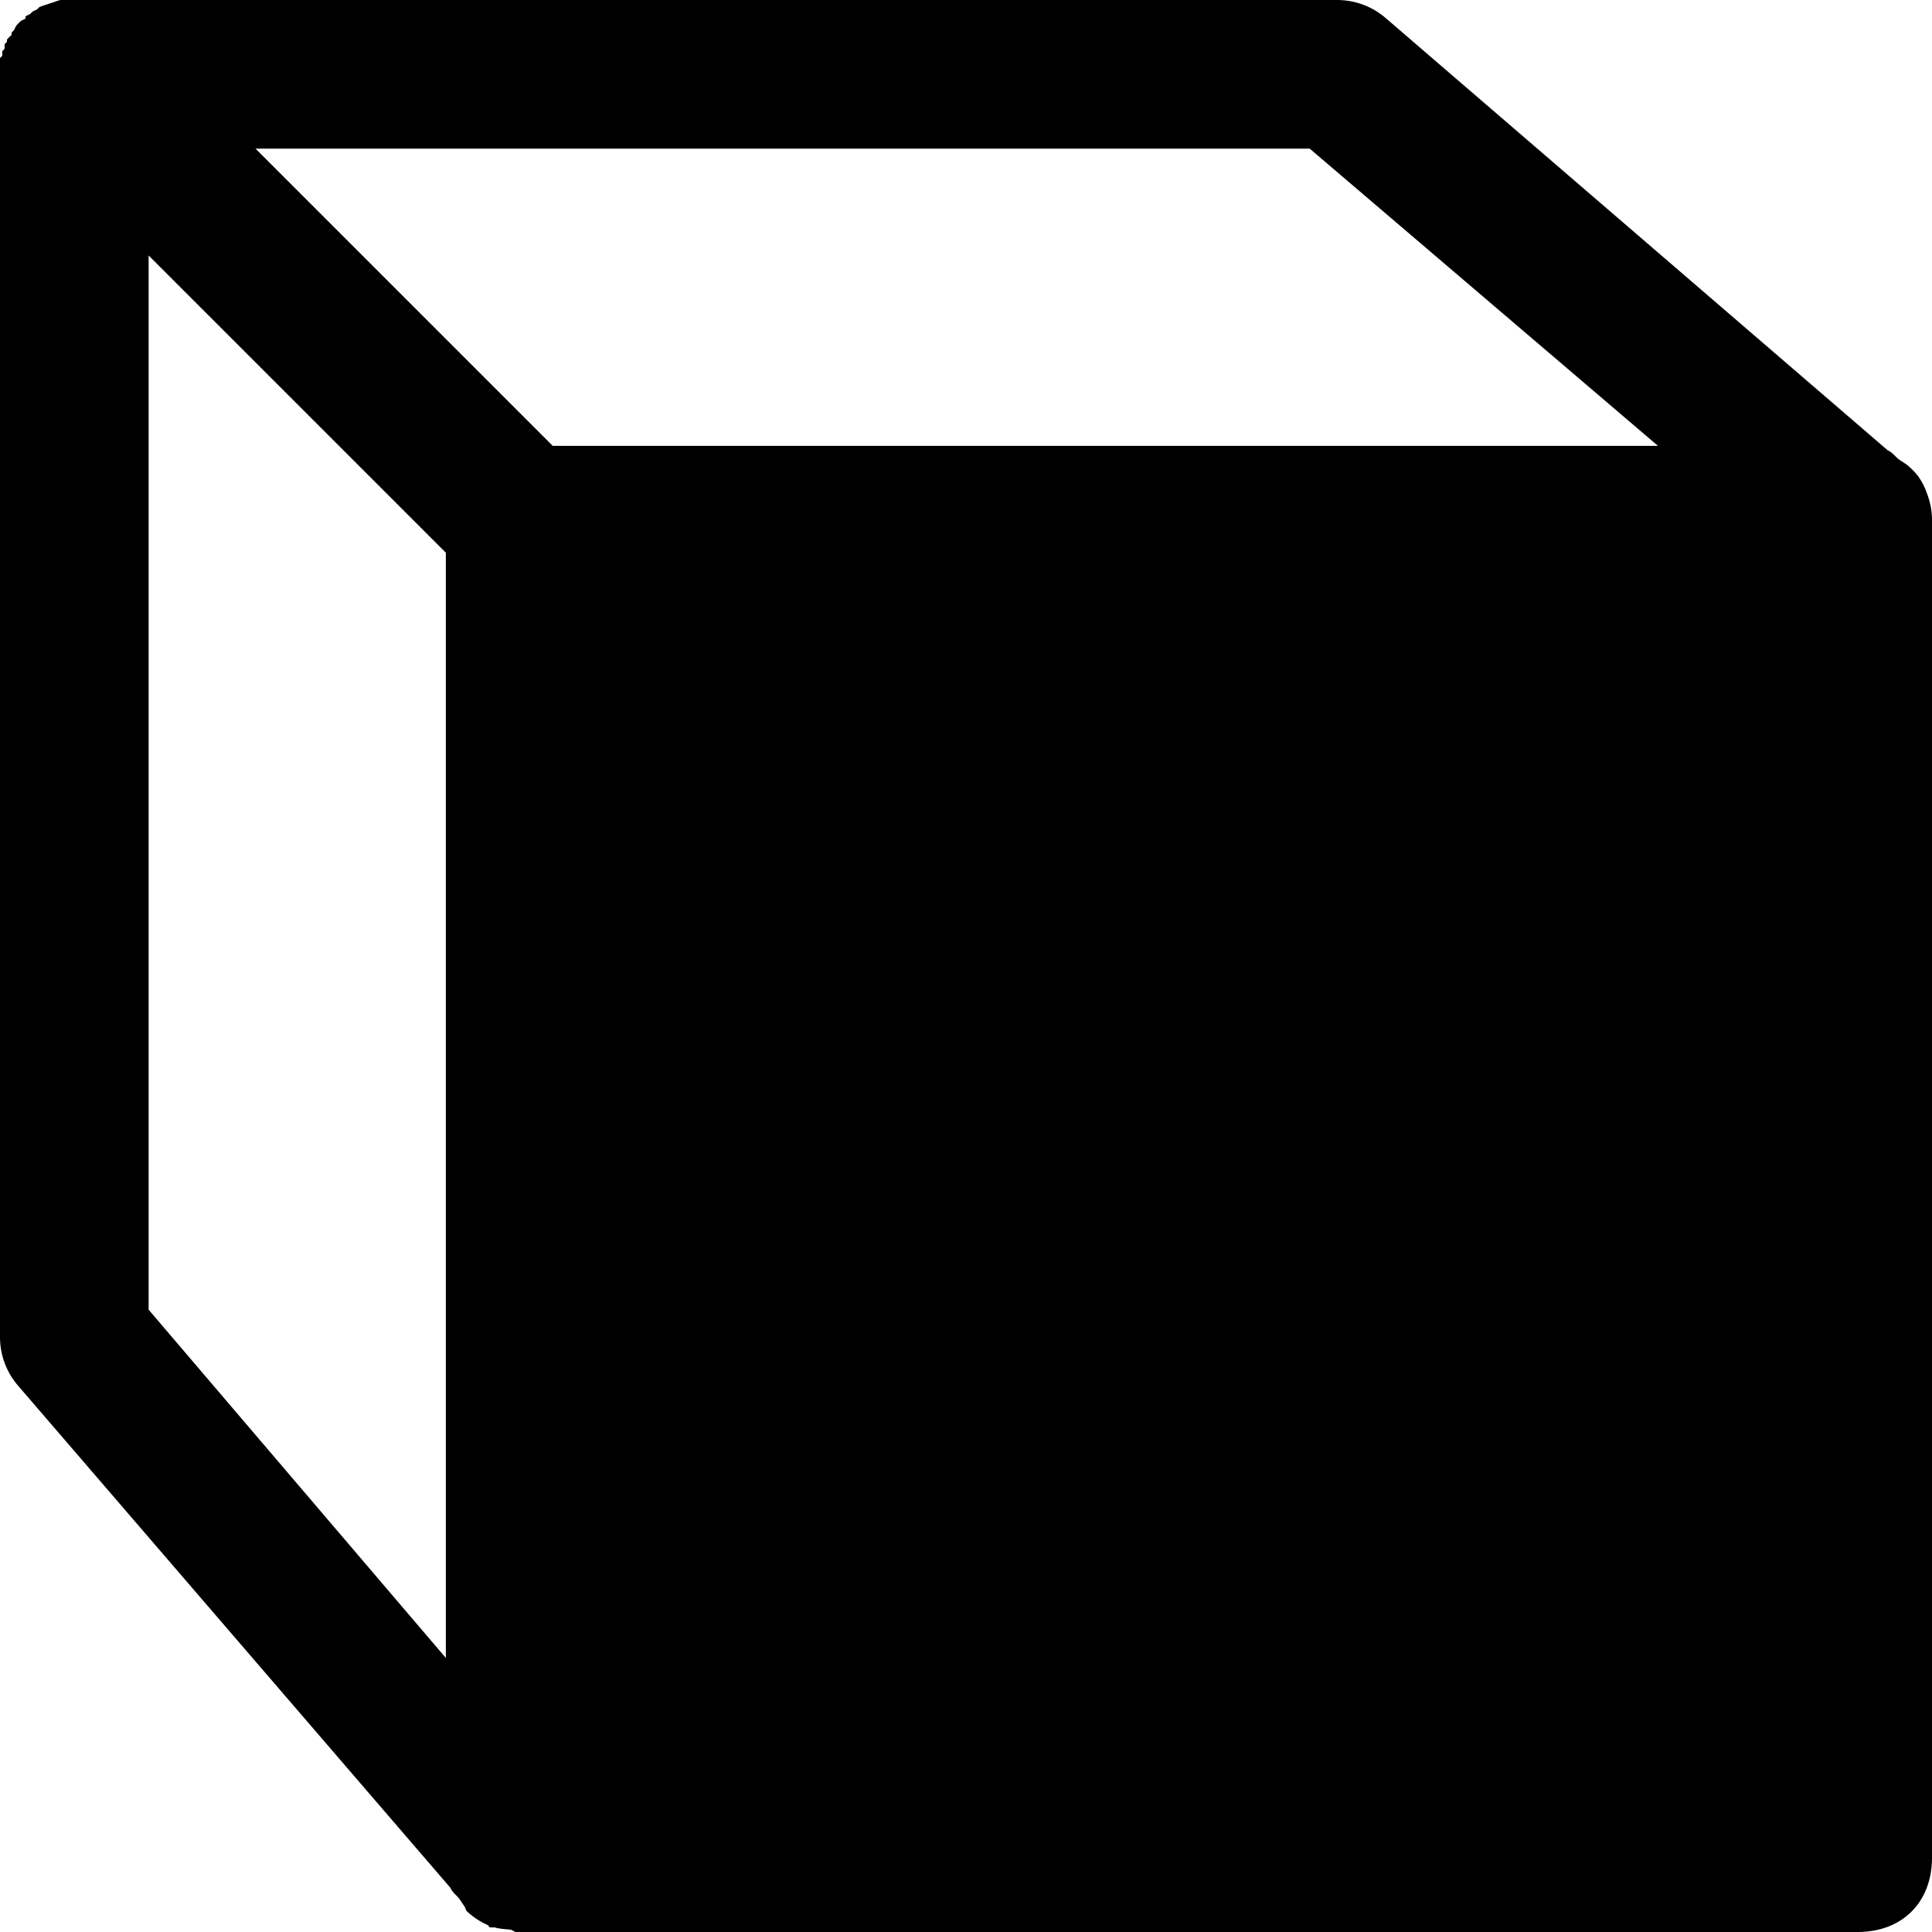
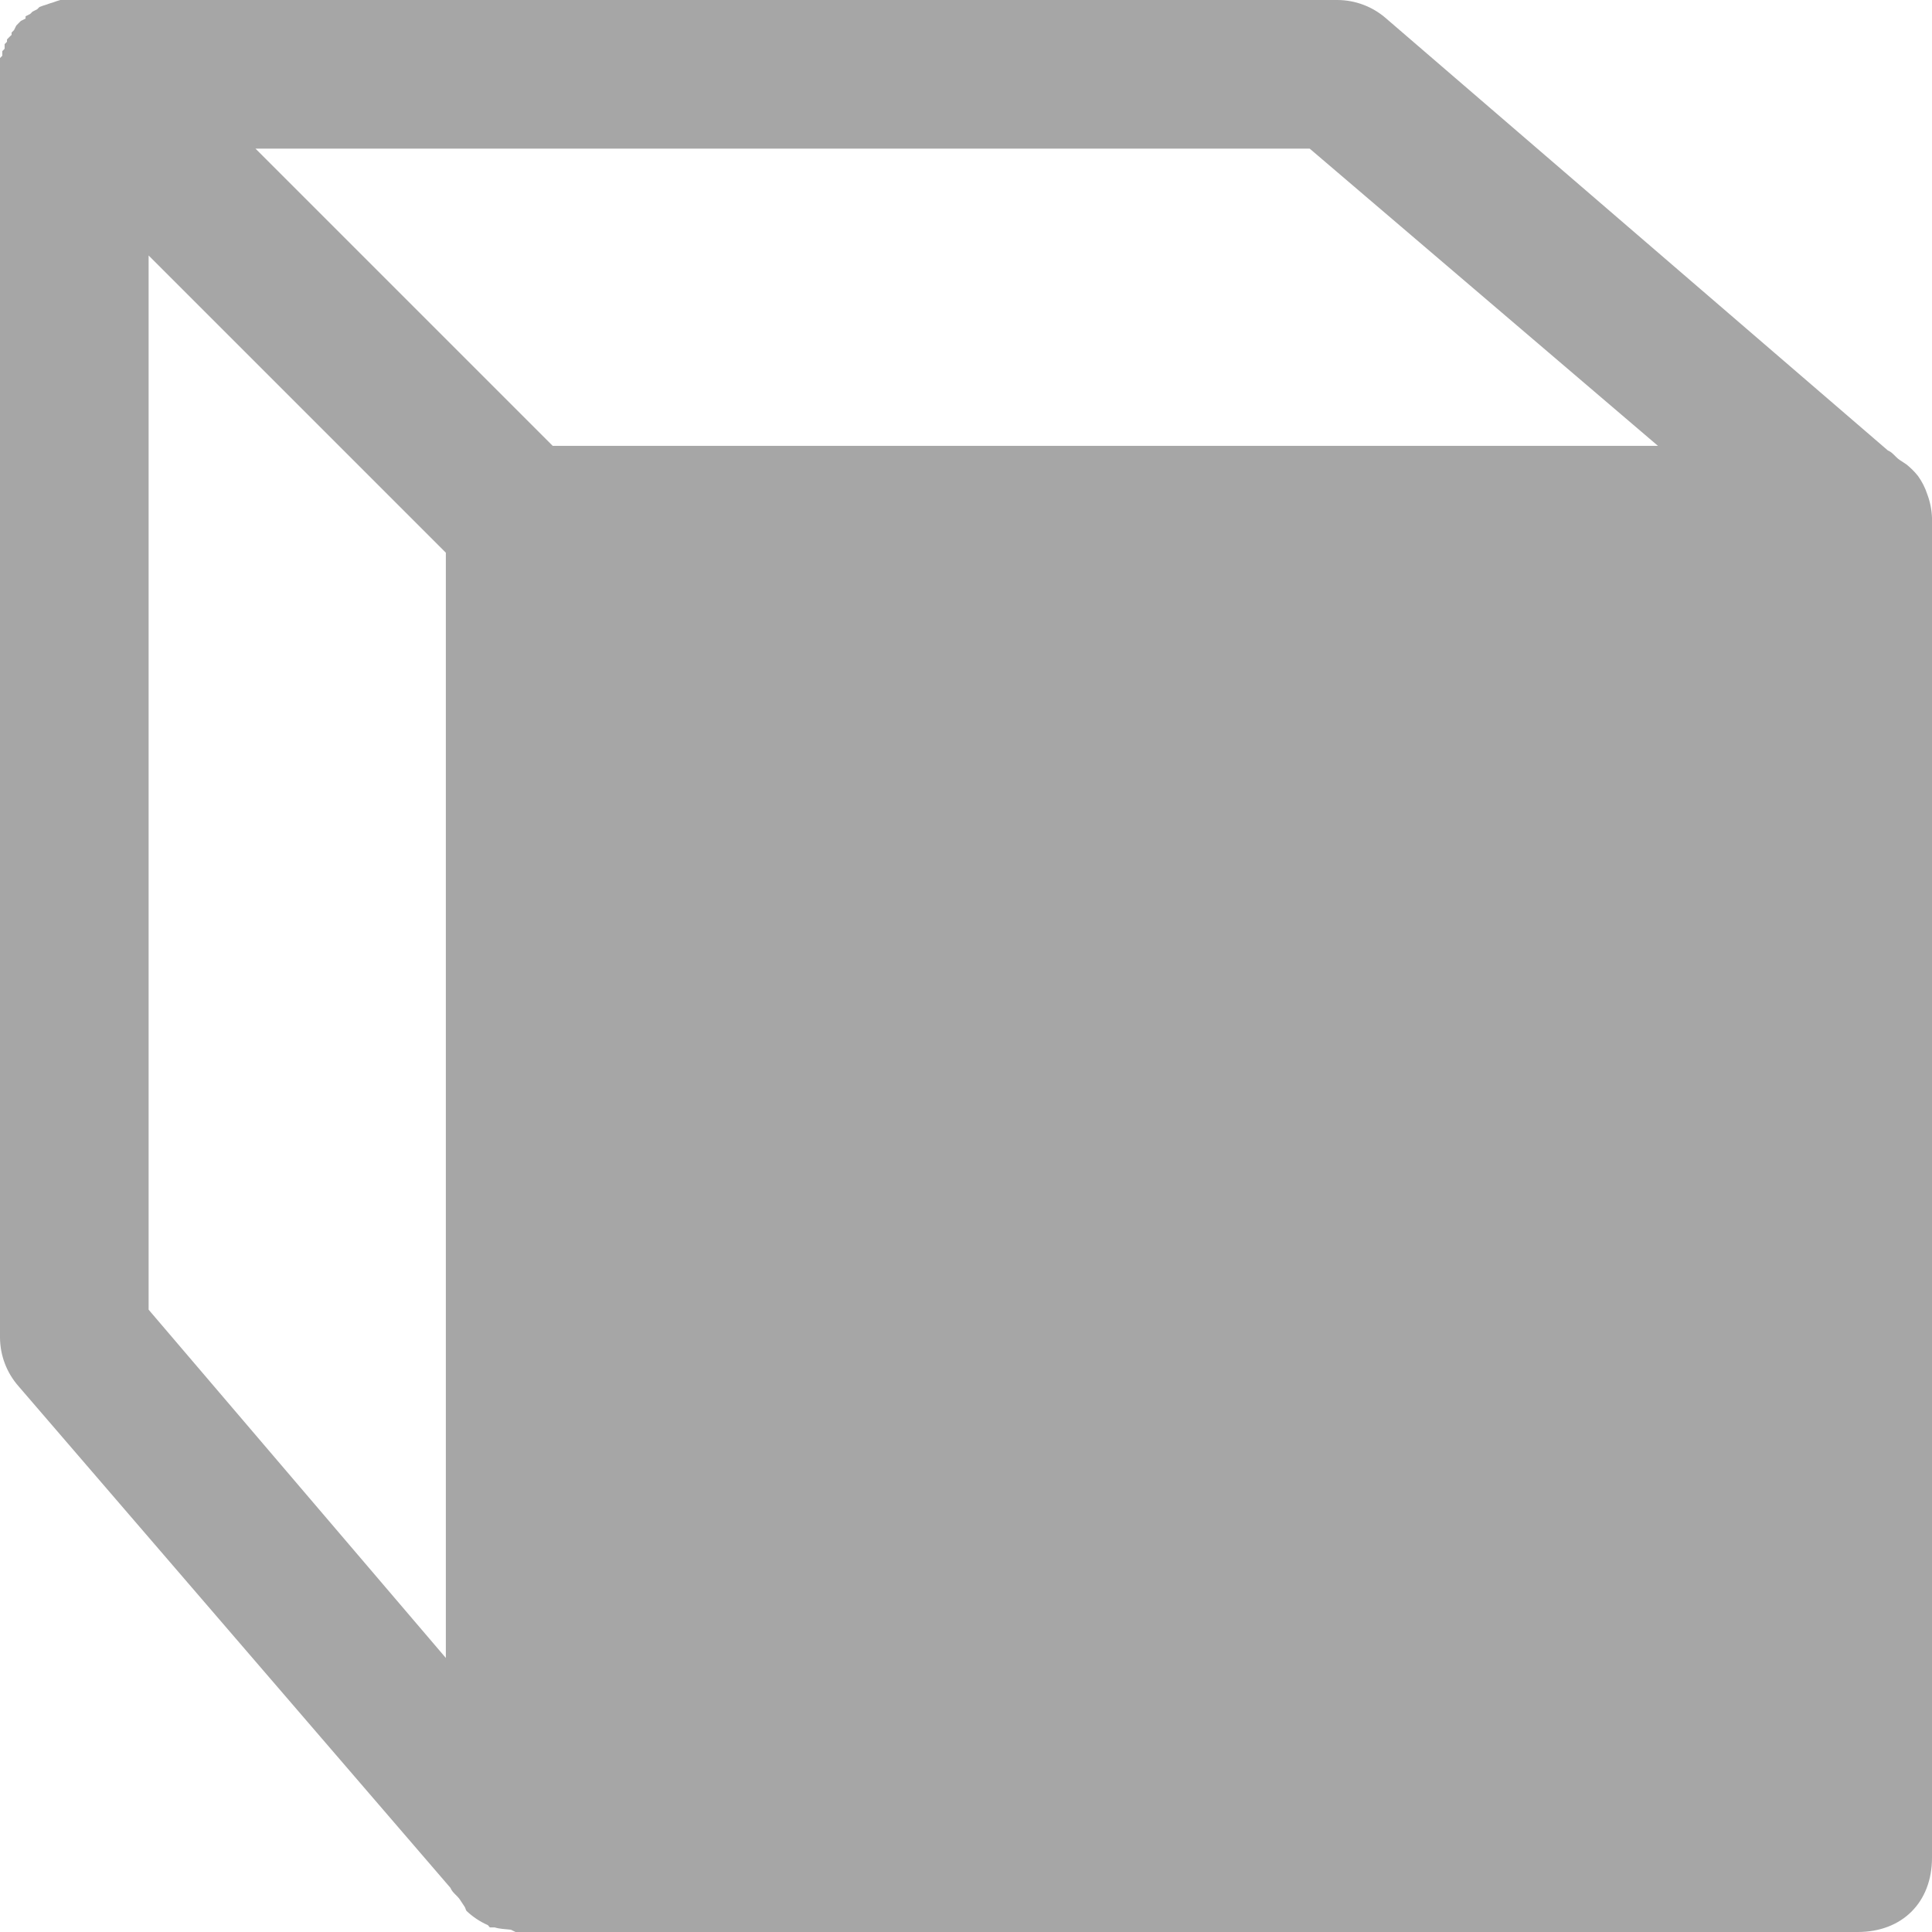
- <svg xmlns="http://www.w3.org/2000/svg" viewBox="0 0 26 26" enable-background="new 0 0 26 26">
-   <path d="M 0.812 0 A 1 1 0 0 0 0.719 0.031 A 1 1 0 0 0 0.625 0.062 A 1 1 0 0 0 0.531 0.094 A 1 1 0 0 0 0.5 0.125 A 1 1 0 0 0 0.438 0.156 A 1 1 0 0 0 0.406 0.188 A 1 1 0 0 0 0.344 0.219 A 1 1 0 0 0 0.344 0.25 A 1 1 0 0 0 0.281 0.281 A 1 1 0 0 0 0.25 0.312 A 1 1 0 0 0 0.219 0.344 A 1 1 0 0 0 0.188 0.406 A 1 1 0 0 0 0.156 0.438 A 1 1 0 0 0 0.156 0.469 A 1 1 0 0 0 0.094 0.531 A 1 1 0 0 0 0.094 0.562 A 1 1 0 0 0 0.062 0.594 A 1 1 0 0 0 0.062 0.656 A 1 1 0 0 0 0.031 0.688 A 1 1 0 0 0 0.031 0.75 A 1 1 0 0 0 0 0.781 A 1 1 0 0 0 0 0.844 A 1 1 0 0 0 0 1.188 L 0 18 A 1 1 0 0 0 0.25 18.656 L 6.062 25.406 C 6.087 25.47 6.151 25.508 6.188 25.562 L 6.25 25.656 C 6.265 25.673 6.265 25.703 6.281 25.719 A 1 1 0 0 0 6.562 25.906 C 6.576 25.912 6.58 25.932 6.594 25.938 A 1 1 0 0 0 6.656 25.938 C 6.724 25.959 6.799 25.961 6.875 25.969 A 1 1 0 0 0 6.938 26 C 6.959 26.001 6.977 26 7 26 A 1 1 0 0 0 7.062 26 L 25 26 C 25.6 26 26 25.6 26 25 L 26 7.062 A 1 1 0 0 0 26 7 C 26 6.989 26 6.98 26 6.969 A 1 1 0 0 0 25.938 6.656 C 25.908 6.563 25.866 6.482 25.812 6.406 A 1 1 0 0 0 25.656 6.25 L 25.562 6.188 C 25.508 6.151 25.47 6.087 25.406 6.062 L 18.656 0.25 A 1 1 0 0 0 18 0 L 1.188 0 L 1 0 A 1 1 0 0 0 0.906 0 A 1 1 0 0 0 0.812 0 z M 3.438 2 L 17.625 2 L 22.312 6 L 7.438 6 L 3.438 2 z M 2 3.438 L 6 7.438 L 6 22.312 L 2 17.625 L 2 3.438 z" />
+ <svg xmlns="http://www.w3.org/2000/svg" viewBox="0 0 26 26" enable-background="new 0 0 26 26" version="1.1" id="svg1">
+   <defs id="defs1" />
+   <path d="M 0.812 0 A 1 1 0 0 0 0.719 0.031 A 1 1 0 0 0 0.625 0.062 A 1 1 0 0 0 0.531 0.094 A 1 1 0 0 0 0.5 0.125 A 1 1 0 0 0 0.438 0.156 A 1 1 0 0 0 0.406 0.188 A 1 1 0 0 0 0.344 0.219 A 1 1 0 0 0 0.344 0.25 A 1 1 0 0 0 0.281 0.281 A 1 1 0 0 0 0.25 0.312 A 1 1 0 0 0 0.219 0.344 A 1 1 0 0 0 0.188 0.406 A 1 1 0 0 0 0.156 0.438 A 1 1 0 0 0 0.156 0.469 A 1 1 0 0 0 0.094 0.531 A 1 1 0 0 0 0.094 0.562 A 1 1 0 0 0 0.062 0.594 A 1 1 0 0 0 0.062 0.656 A 1 1 0 0 0 0.031 0.688 A 1 1 0 0 0 0.031 0.75 A 1 1 0 0 0 0 0.781 A 1 1 0 0 0 0 0.844 A 1 1 0 0 0 0 1.188 L 0 18 A 1 1 0 0 0 0.25 18.656 L 6.062 25.406 C 6.087 25.47 6.151 25.508 6.188 25.562 L 6.25 25.656 C 6.265 25.673 6.265 25.703 6.281 25.719 A 1 1 0 0 0 6.562 25.906 C 6.576 25.912 6.58 25.932 6.594 25.938 A 1 1 0 0 0 6.656 25.938 C 6.724 25.959 6.799 25.961 6.875 25.969 A 1 1 0 0 0 6.938 26 C 6.959 26.001 6.977 26 7 26 A 1 1 0 0 0 7.062 26 L 25 26 C 25.6 26 26 25.6 26 25 L 26 7.062 A 1 1 0 0 0 26 7 C 26 6.989 26 6.98 26 6.969 A 1 1 0 0 0 25.938 6.656 C 25.908 6.563 25.866 6.482 25.812 6.406 A 1 1 0 0 0 25.656 6.25 L 25.562 6.188 C 25.508 6.151 25.47 6.087 25.406 6.062 L 18.656 0.25 A 1 1 0 0 0 18 0 L 1.188 0 L 1 0 A 1 1 0 0 0 0.906 0 A 1 1 0 0 0 0.812 0 z M 3.438 2 L 17.625 2 L 22.312 6 L 7.438 6 L 3.438 2 z M 2 3.438 L 6 7.438 L 6 22.312 L 2 17.625 L 2 3.438 z" id="path1" style="fill:#a6a6a6;fill-opacity:1" />
</svg>
